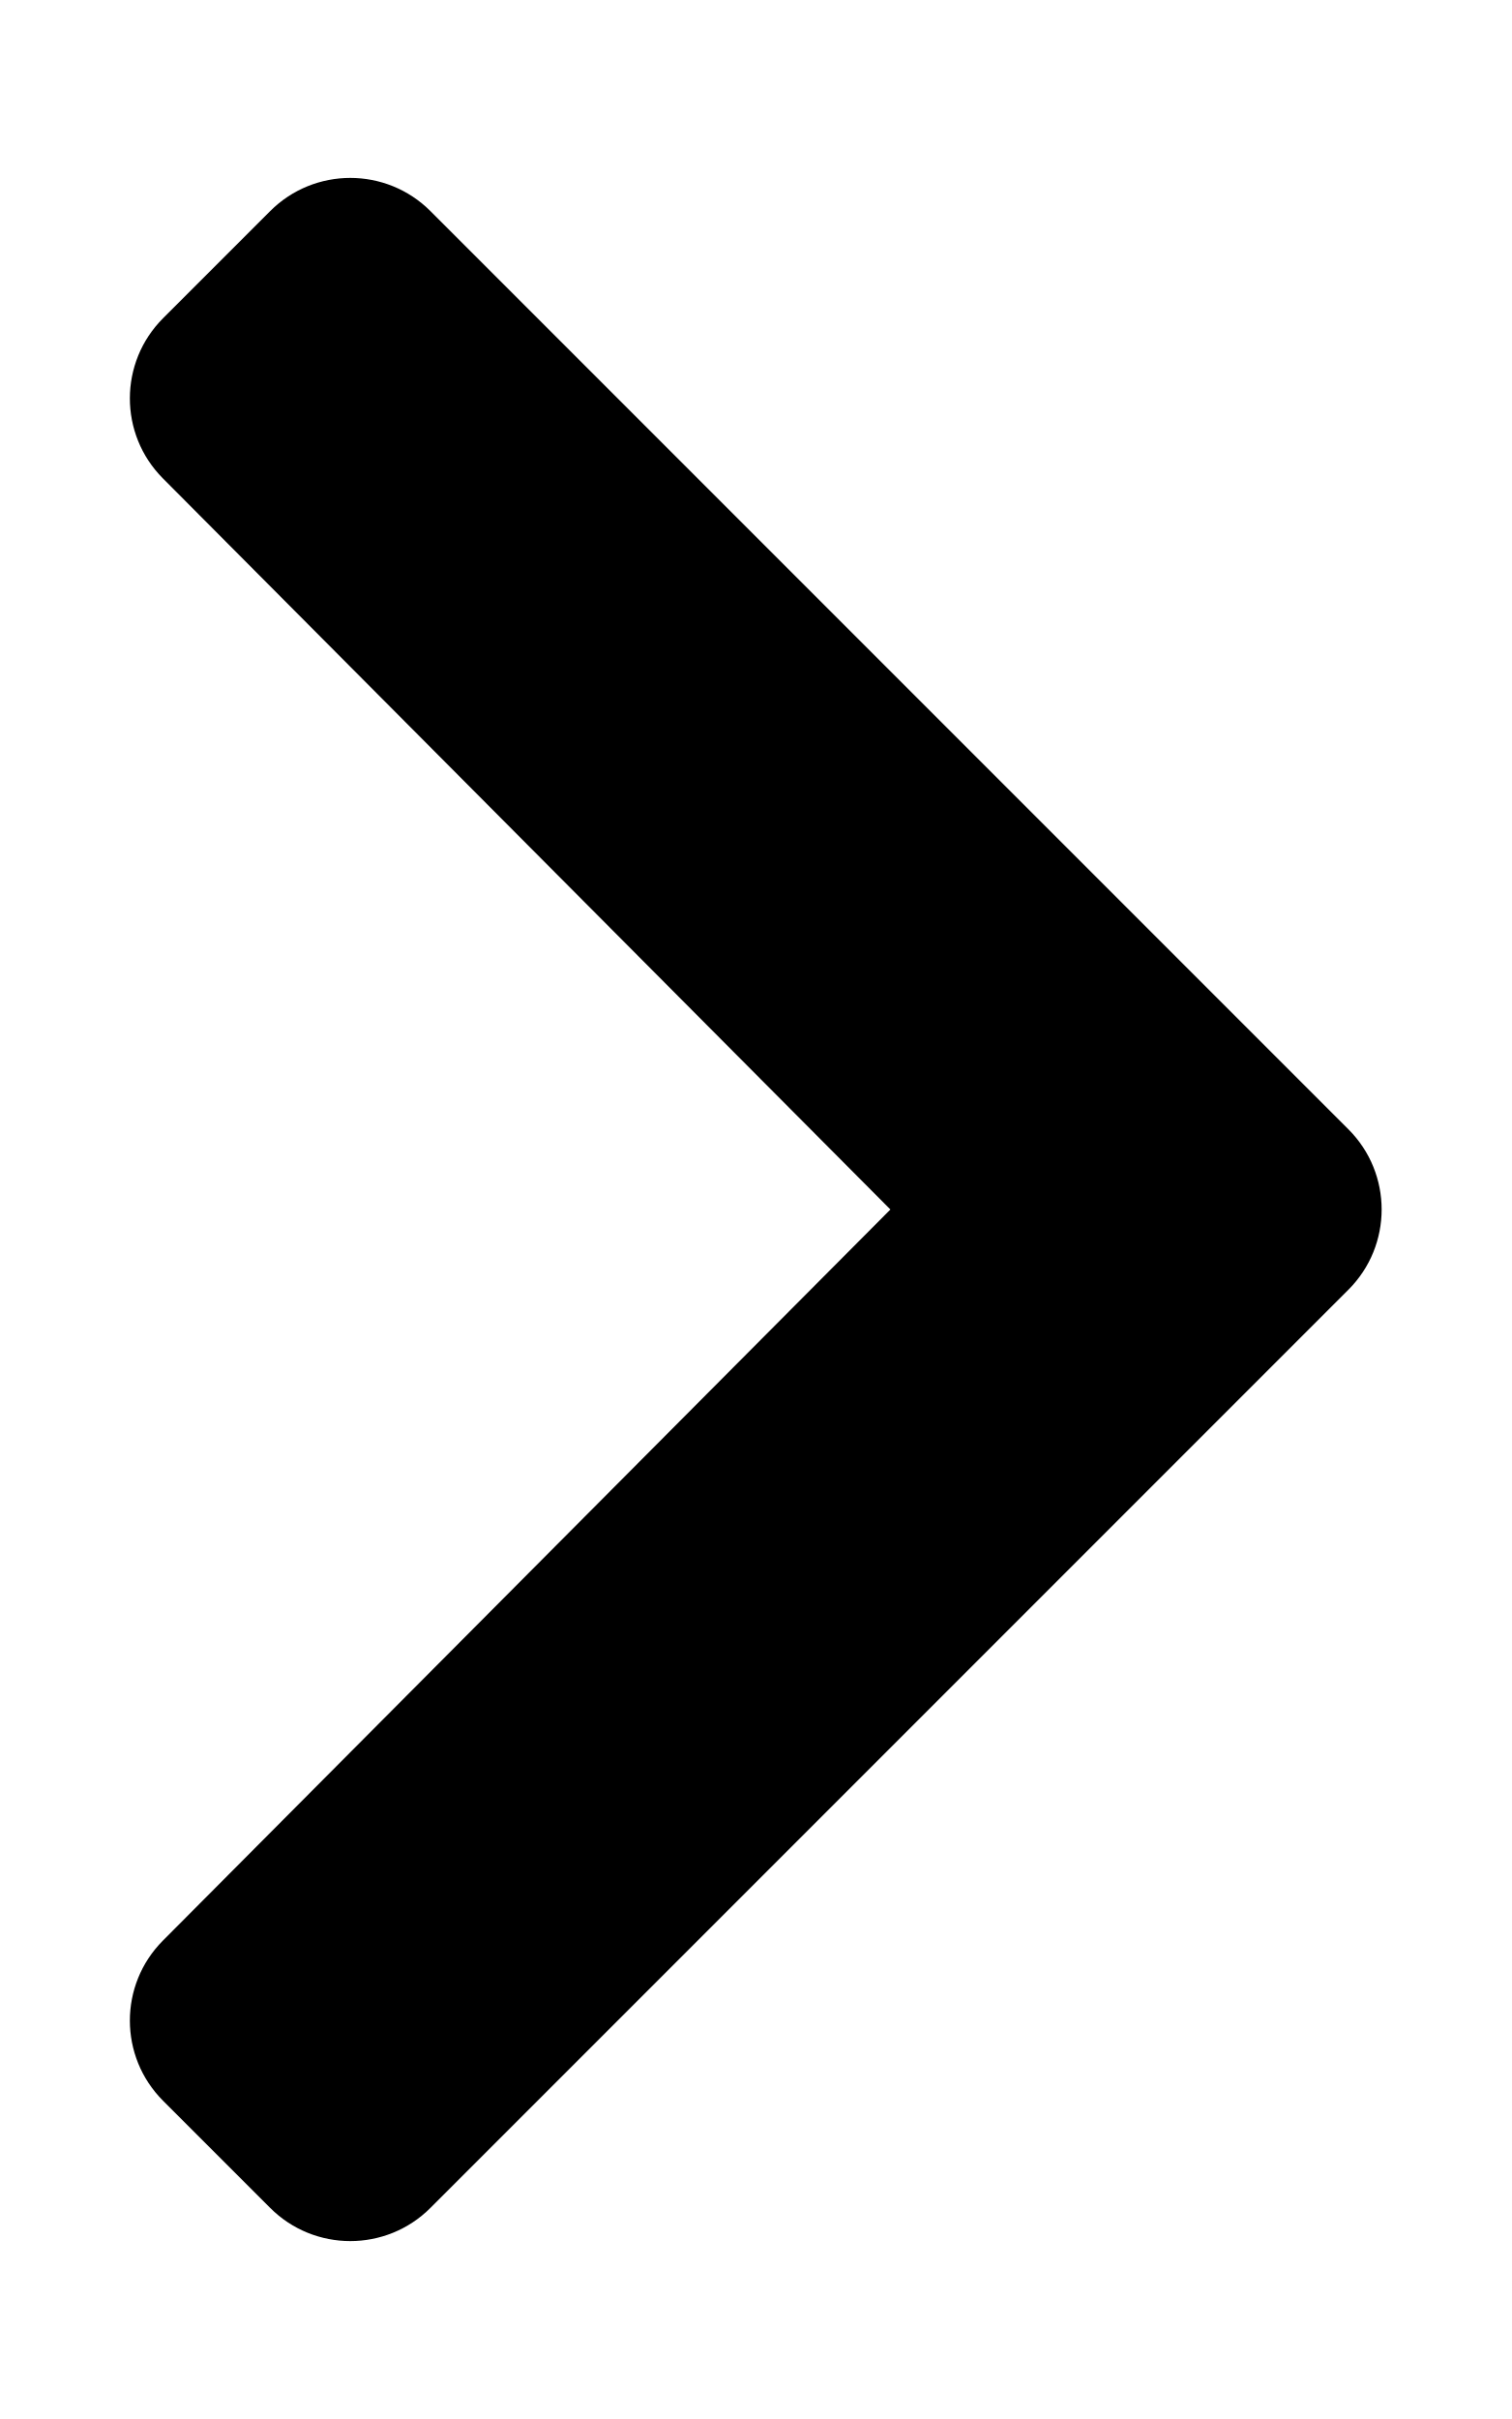
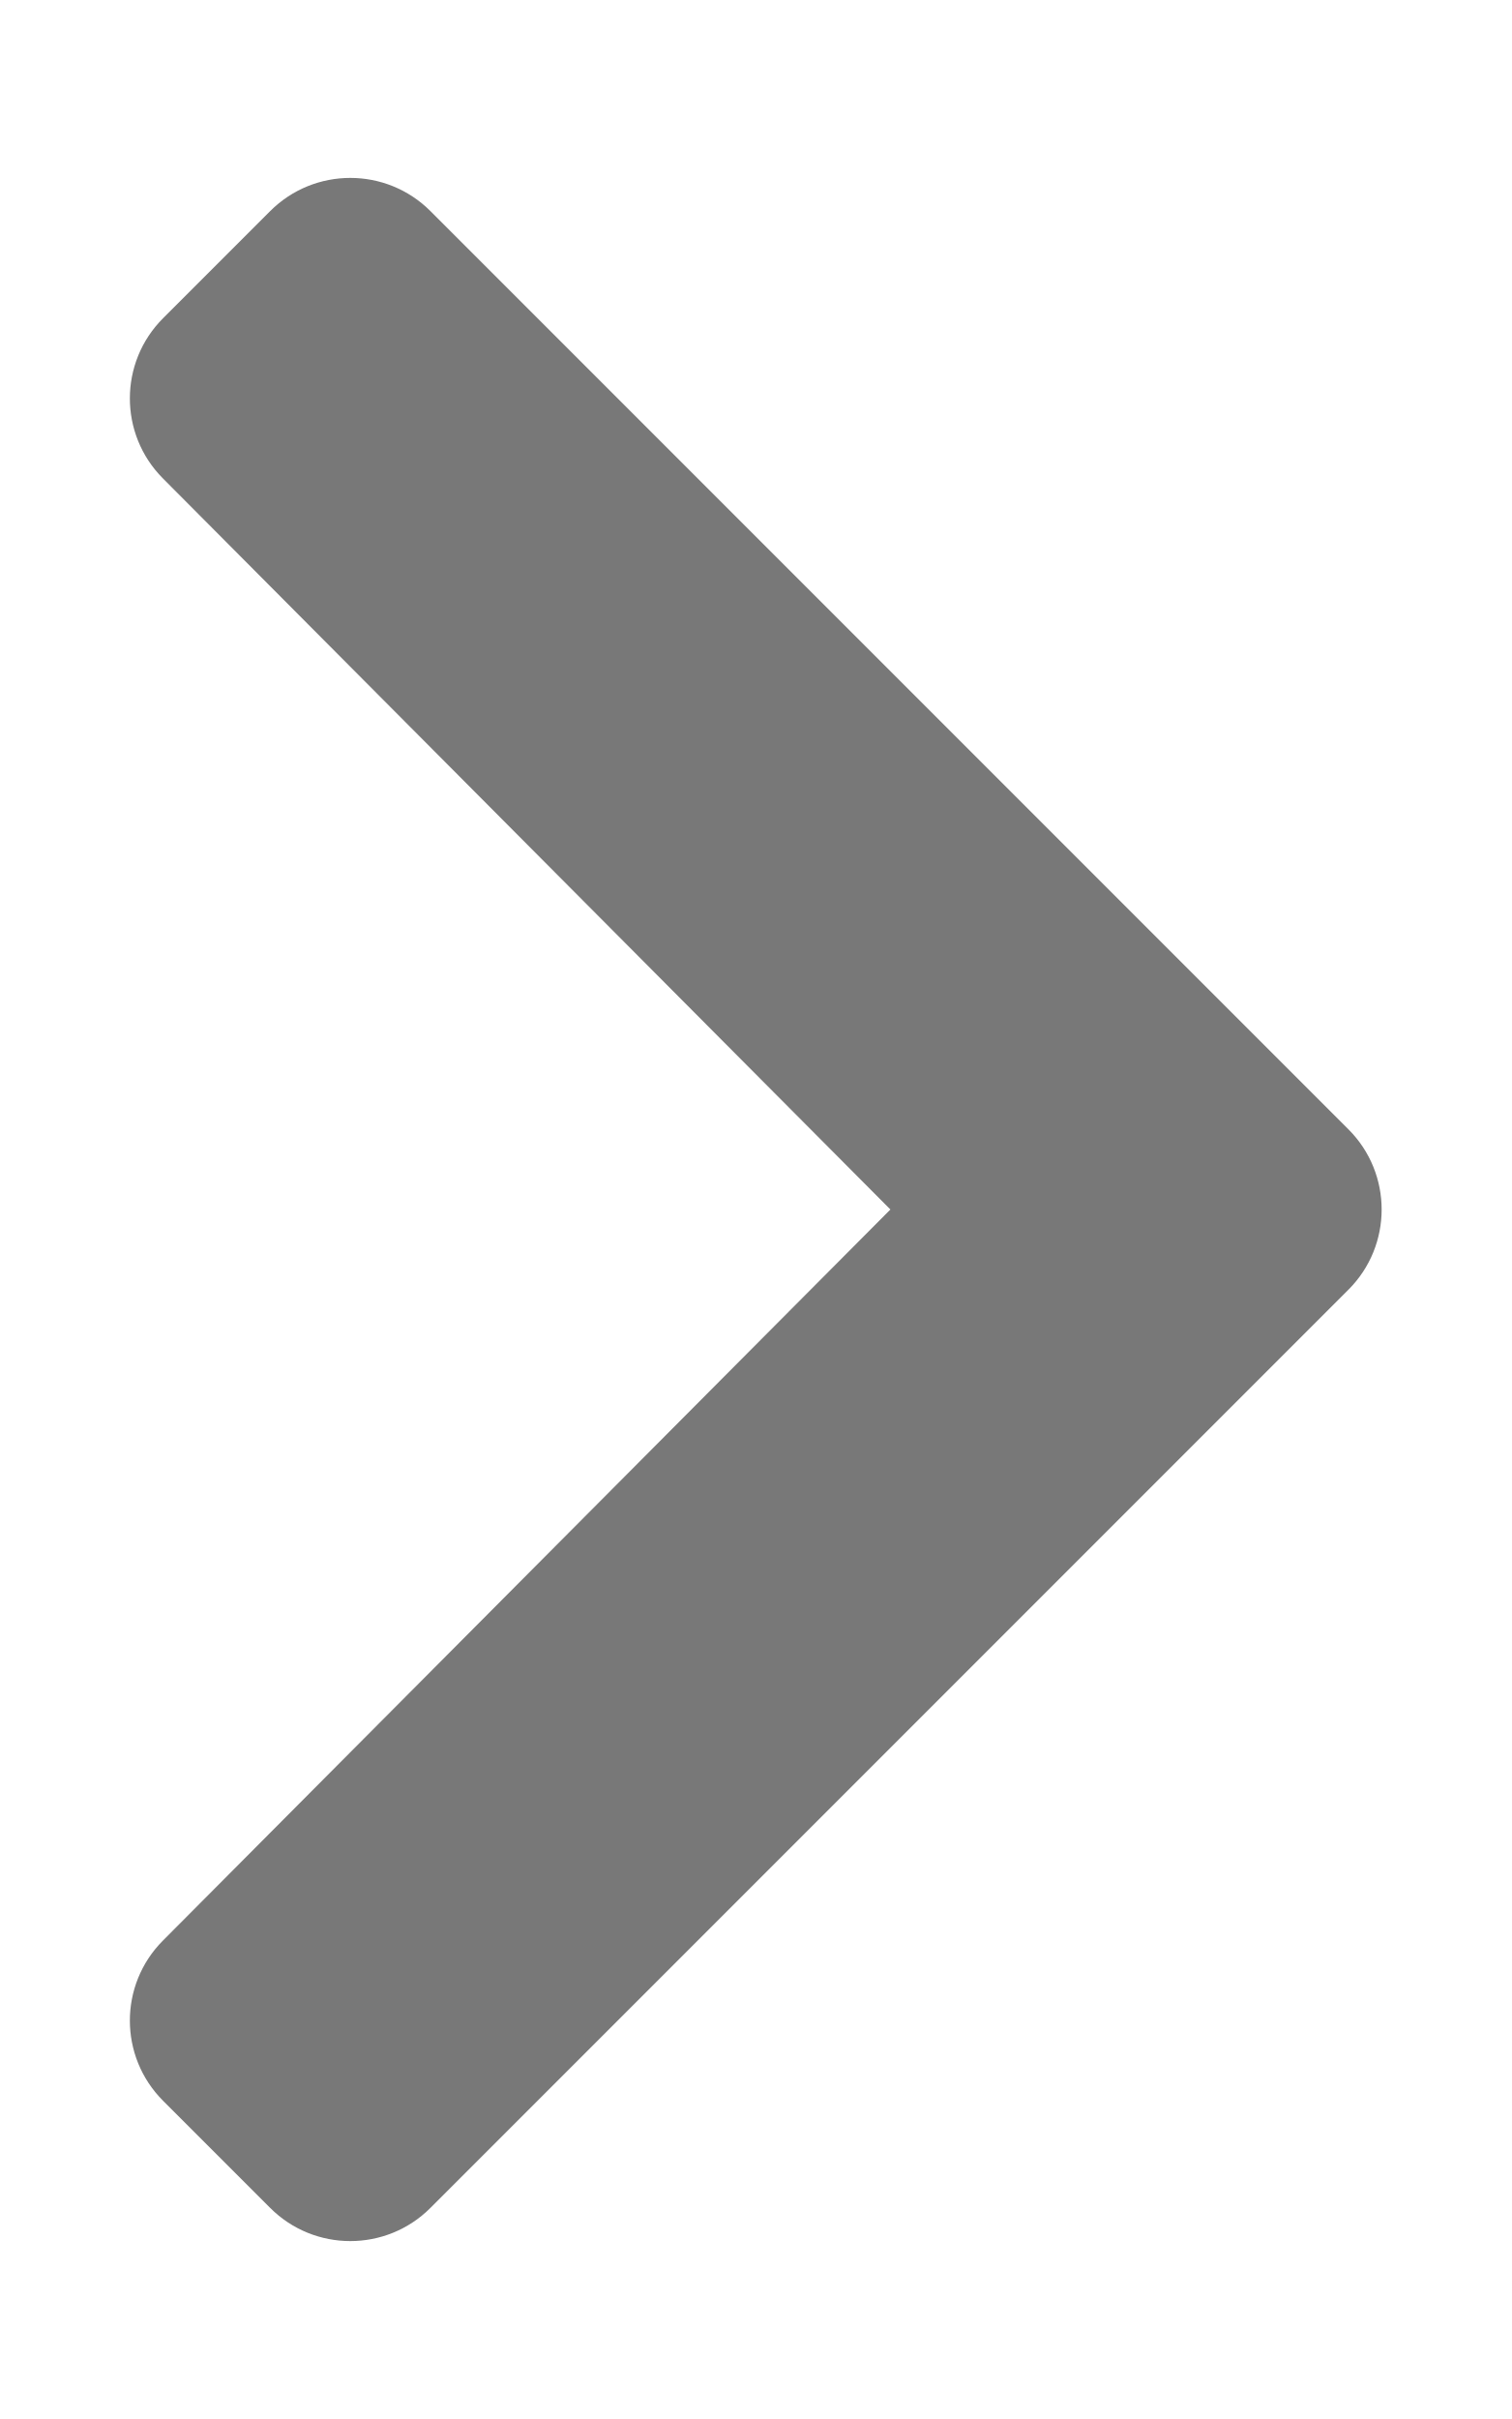
<svg xmlns="http://www.w3.org/2000/svg" aria-hidden="true" focusable="false" data-prefix="fas" data-icon="chevron-right" class="svg-inline--fa fa-chevron-right fa-w-10" role="img" viewBox="0 0 320 512">
-   <path fill="currentColor" d="M285.476 272.971L91.132 467.314c-9.373 9.373-24.569 9.373-33.941 0l-22.667-22.667c-9.357-9.357-9.375-24.522-.04-33.901L188.505 256 34.484 101.255c-9.335-9.379-9.317-24.544.04-33.901l22.667-22.667c9.373-9.373 24.569-9.373 33.941 0L285.475 239.03c9.373 9.372 9.373 24.568.001 33.941z" />
+   <path fill="#787878" d="M285.476 272.971L91.132 467.314c-9.373 9.373-24.569 9.373-33.941 0l-22.667-22.667c-9.357-9.357-9.375-24.522-.04-33.901L188.505 256 34.484 101.255c-9.335-9.379-9.317-24.544.04-33.901l22.667-22.667c9.373-9.373 24.569-9.373 33.941 0L285.475 239.03c9.373 9.372 9.373 24.568.001 33.941z" />
</svg>
